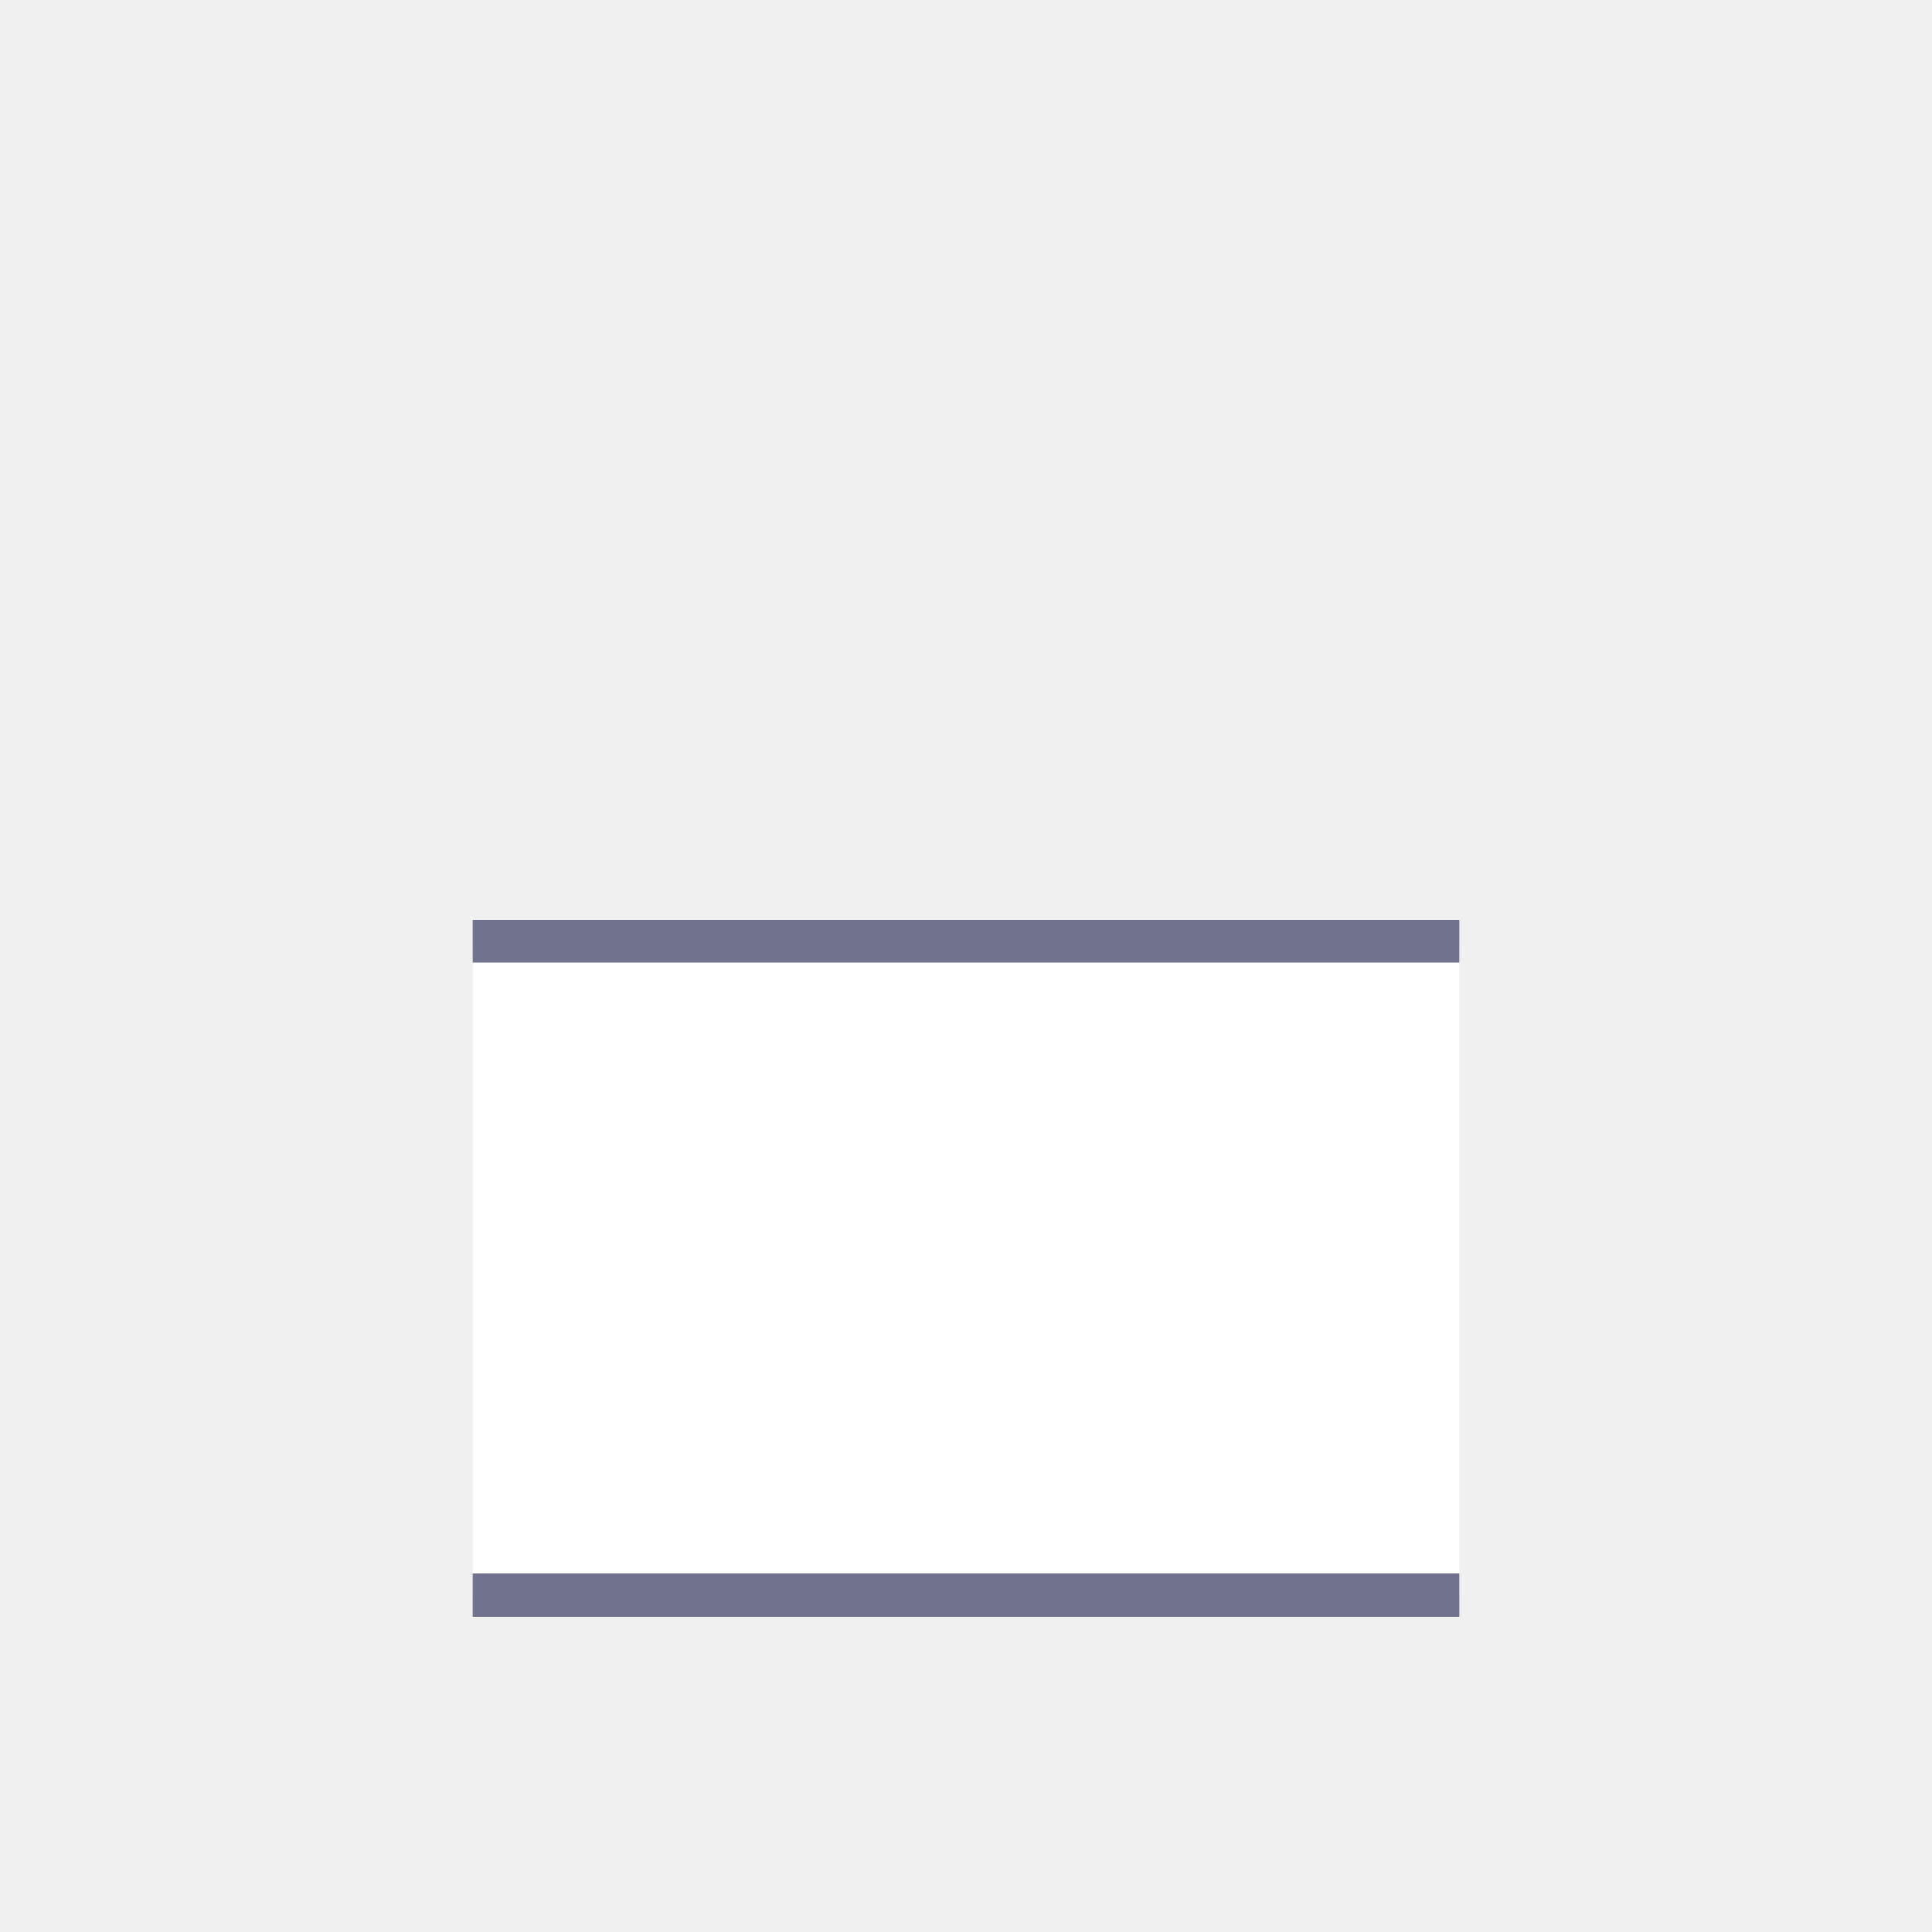
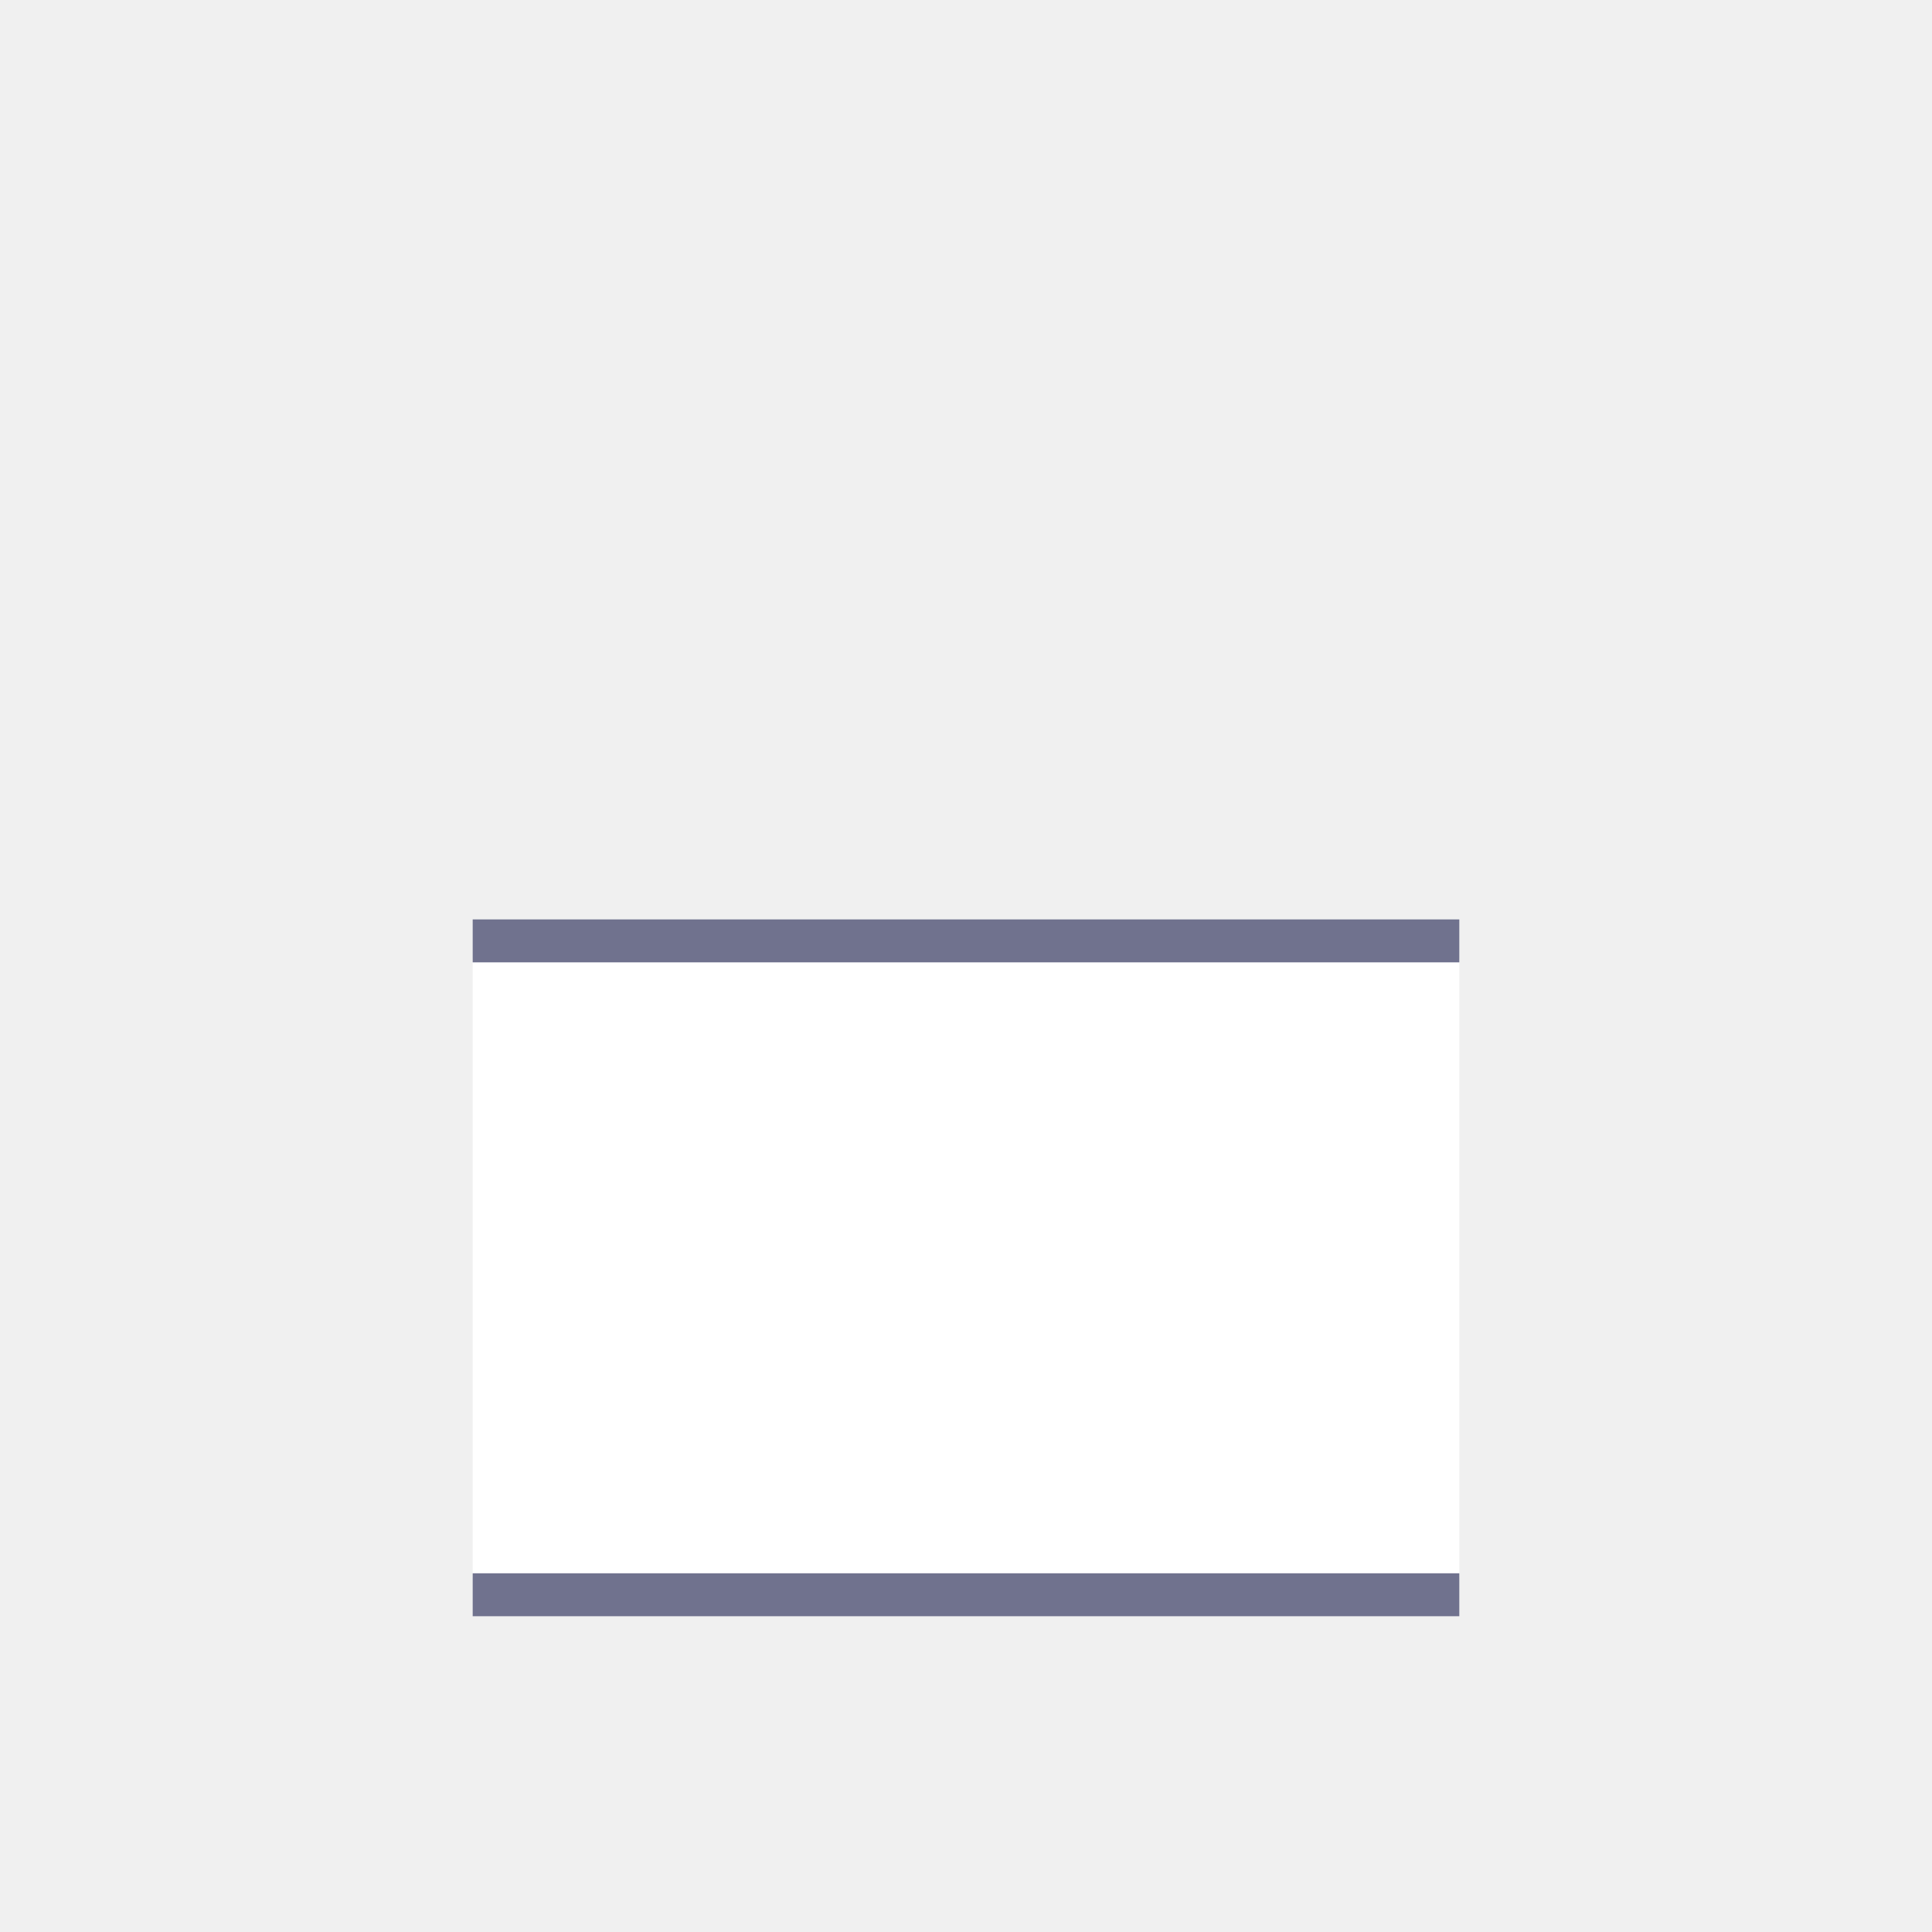
<svg xmlns="http://www.w3.org/2000/svg" xmlns:xlink="http://www.w3.org/1999/xlink" version="1.1" id="圖層_1" x="0px" y="0px" viewBox="0 0 90 90" style="enable-background:new 0 0 90 90;" xml:space="preserve">
  <style type="text/css">
- 	.st0{clip-path:url(#SVGID_00000078042651742425421120000001903142410567110537_);}
+ 	.st0{clip-path:url(#SVGID_00000090277965903682069330000016902860539472102589_);}
	.st1{fill:#FFFFFF;}
	.st2{fill:none;}
	.st3{fill:#70728E;}
- 	.st4{clip-path:url(#SVGID_00000133510149884107528800000000082146537678613418_);}
- 	.st5{clip-path:url(#SVGID_00000003086509551652296630000009096588531606662057_);}
+ 	.st4{clip-path:url(#SVGID_00000163072868047860556550000012762069076341358515_);}
+ 	.st5{clip-path:url(#SVGID_00000003794723160076760280000017746421707127611785_);fill:none;}
+ 	.st6{clip-path:url(#SVGID_00000003794723160076760280000017746421707127611785_);}
</style>
  <g>
    <defs>
-       <rect id="SVGID_00000127008184577512357980000008689591711585442196_" x="0" width="90" height="90" />
+       <rect id="SVGID_00000183218016583376962850000017211393295005416098_" width="90" height="90" />
    </defs>
-     <clipPath id="SVGID_00000047055239524591499490000017713047326350606478_">
-       <use xlink:href="#SVGID_00000127008184577512357980000008689591711585442196_" style="overflow:visible;" />
+     <clipPath id="SVGID_00000005253832571521142770000007886111689880050875_">
+       <use xlink:href="#SVGID_00000183218016583376962850000017211393295005416098_" style="overflow:visible;" />
    </clipPath>
-     <g style="clip-path:url(#SVGID_00000047055239524591499490000017713047326350606478_);">
-       <rect x="22.02" y="43.84" class="st1" width="45.96" height="30.46" />
-       <g>
-         <polygon class="st3" points="22.02,73.9 22.02,75.31 67.98,75.31 67.98,73.9 67.98,73.31 22.02,73.31    " />
-         <polygon class="st3" points="22.02,42.85 22.02,43.84 22.02,44.84 67.98,44.84 67.98,43.86 67.98,42.85    " />
-       </g>
+     <g style="clip-path:url(#SVGID_00000005253832571521142770000007886111689880050875_);">
+       <rect x="22.02" y="44.67" class="st1" width="45.96" height="28.81" />
+       <rect x="22.02" y="73.29" class="st3" width="45.96" height="2" />
+       <rect x="22.02" y="42.83" class="st3" width="45.96" height="2" />
    </g>
  </g>
</svg>
